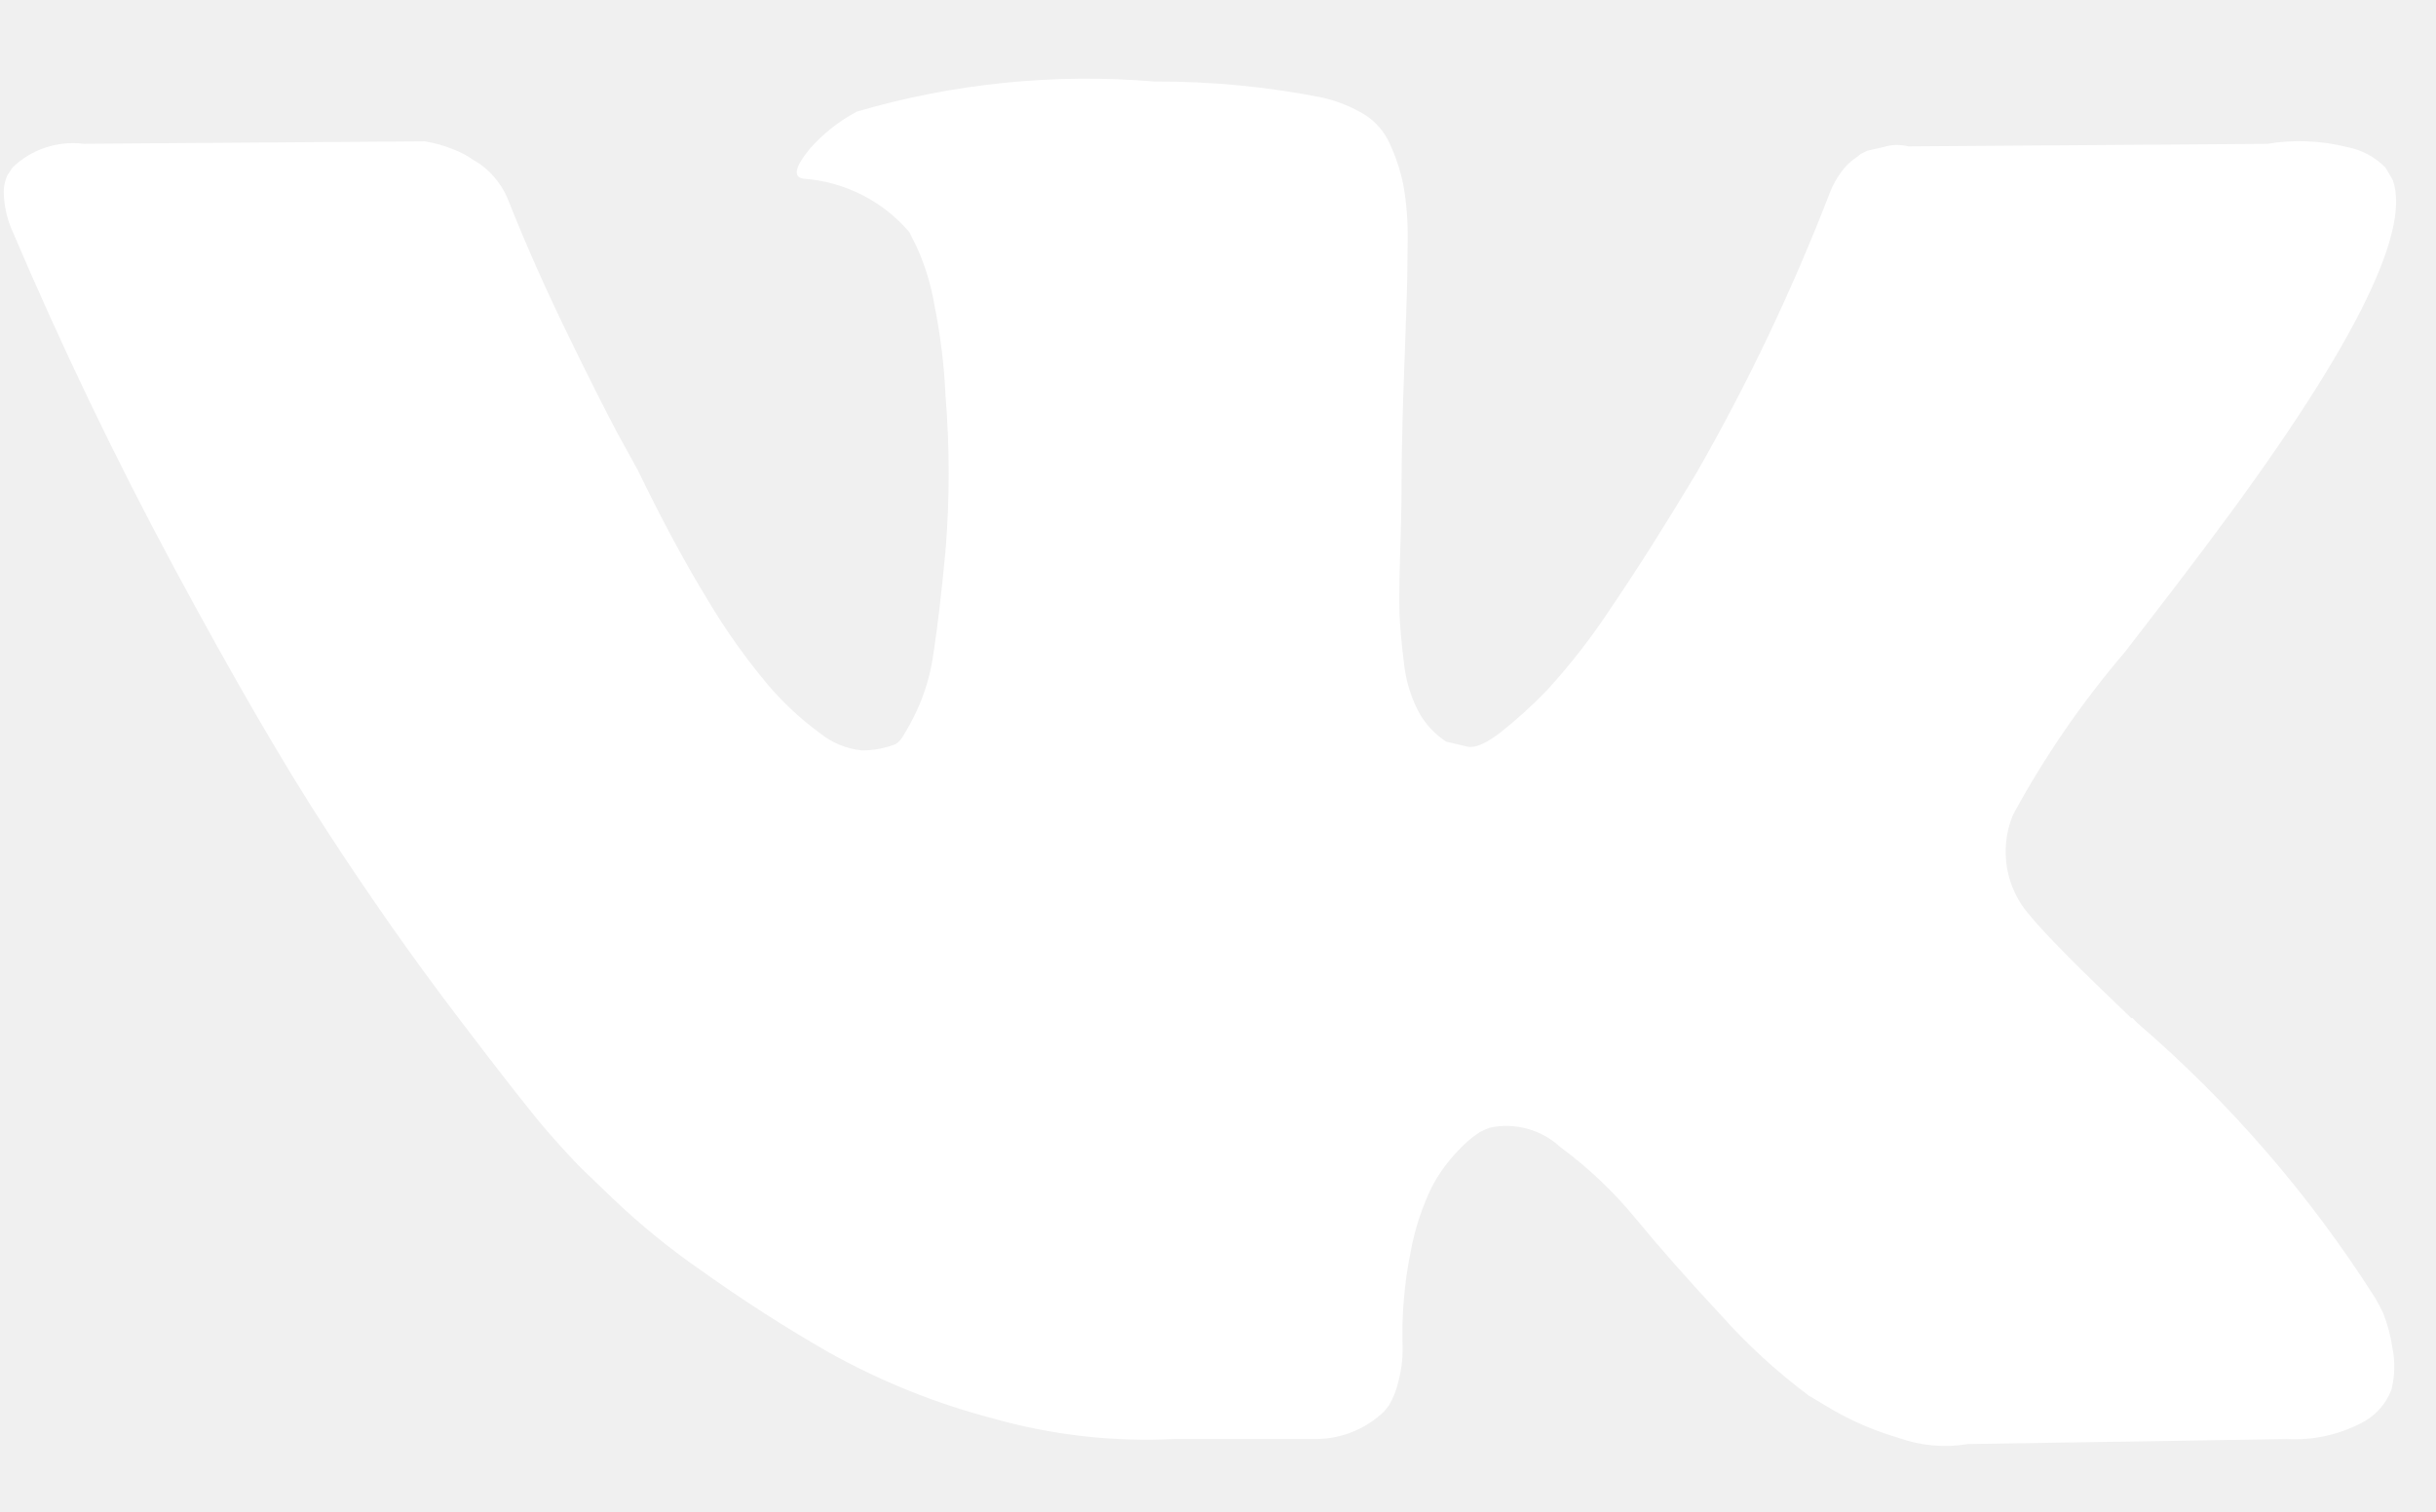
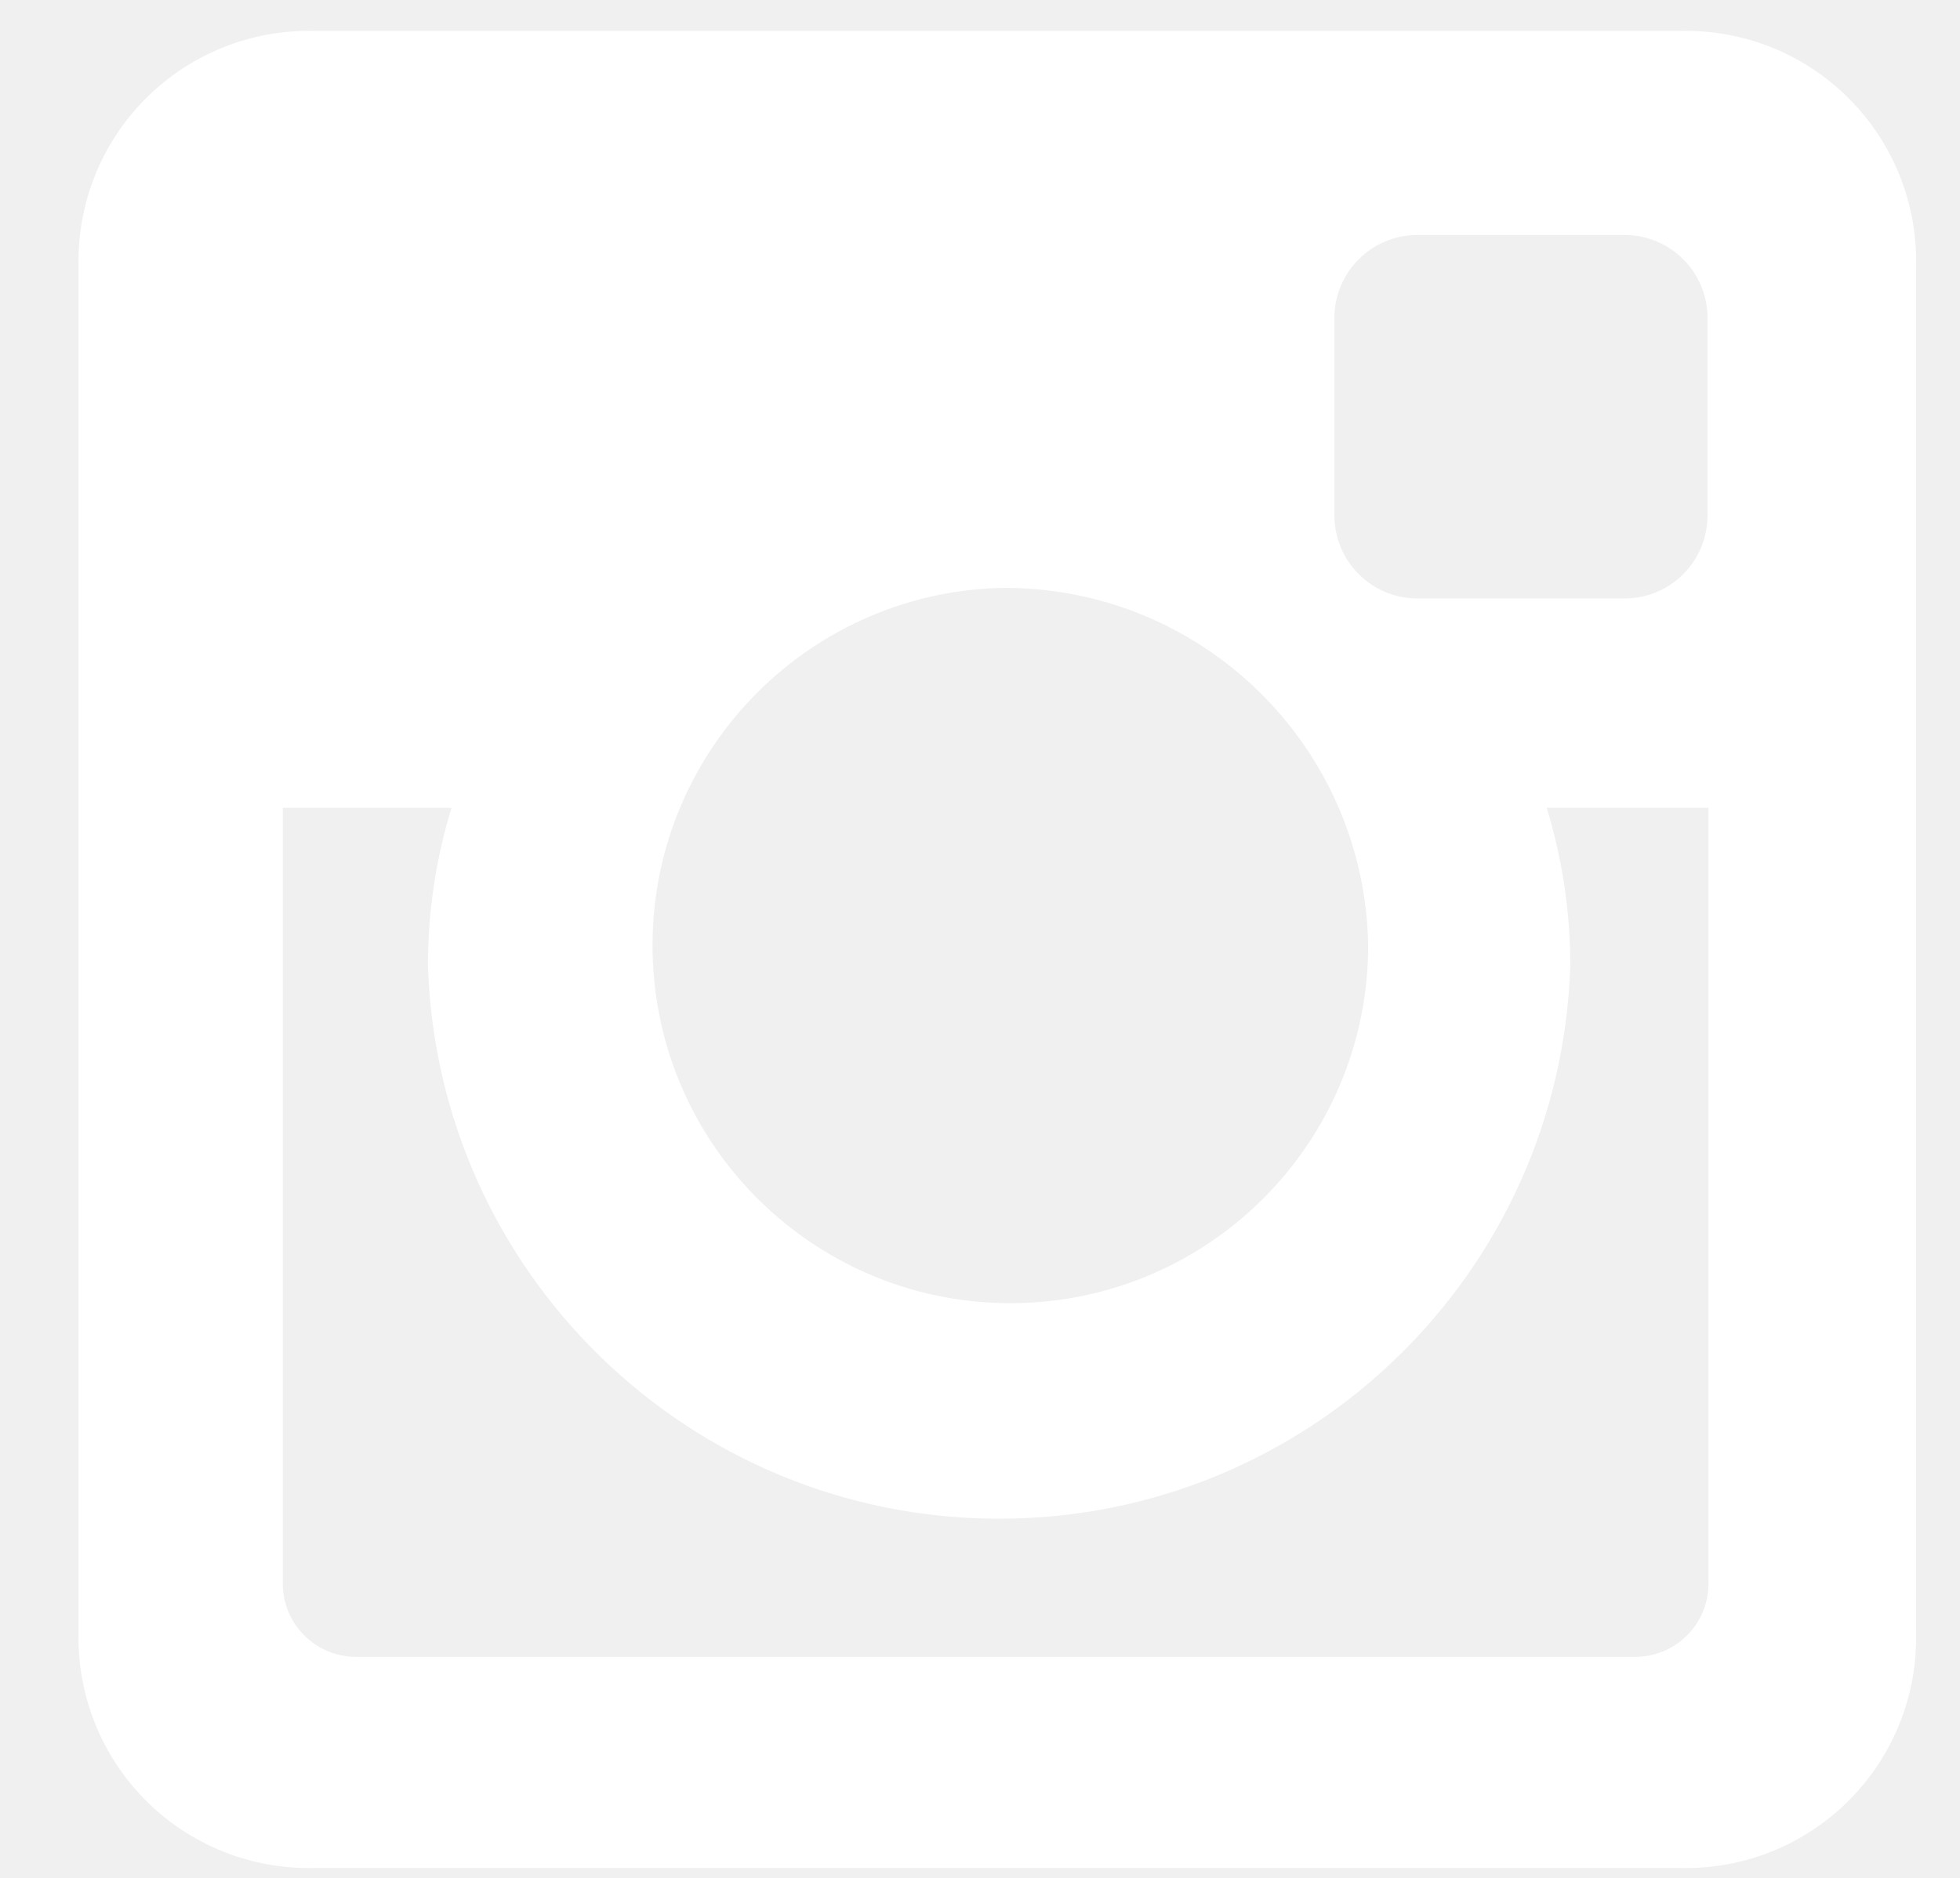
- <svg xmlns="http://www.w3.org/2000/svg" width="29" height="18" viewBox="0 0 29 18" fill="none">
-   <path d="M28.375 15.644C28.346 15.581 28.314 15.519 28.278 15.458C27.5 14.233 26.546 13.129 25.446 12.182L25.417 12.152L25.402 12.137L25.387 12.122H25.372C24.74 11.519 24.339 11.114 24.171 10.907C23.876 10.58 23.795 10.112 23.963 9.705C24.338 9.012 24.786 8.361 25.298 7.762C25.703 7.239 26.024 6.819 26.261 6.502C27.972 4.228 28.713 2.775 28.485 2.142L28.398 1.995C28.273 1.868 28.113 1.783 27.938 1.75C27.628 1.673 27.305 1.66 26.989 1.713L22.718 1.743C22.62 1.718 22.518 1.721 22.422 1.751C22.293 1.78 22.228 1.795 22.228 1.795L22.154 1.832L22.096 1.877C22.033 1.919 21.977 1.971 21.932 2.032C21.871 2.111 21.821 2.198 21.785 2.292C21.341 3.443 20.811 4.558 20.198 5.628C19.831 6.241 19.495 6.772 19.189 7.222C18.959 7.574 18.702 7.906 18.419 8.216C18.243 8.399 18.055 8.57 17.855 8.727C17.686 8.856 17.558 8.91 17.469 8.89C17.38 8.87 17.296 8.85 17.217 8.831C17.077 8.74 16.962 8.615 16.884 8.467C16.791 8.287 16.733 8.091 16.713 7.889C16.684 7.657 16.666 7.457 16.66 7.289C16.656 7.121 16.659 6.883 16.669 6.577C16.678 6.27 16.684 6.062 16.684 5.954C16.684 5.578 16.691 5.17 16.705 4.73C16.72 4.29 16.733 3.942 16.742 3.685C16.752 3.428 16.757 3.157 16.758 2.869C16.762 2.643 16.745 2.417 16.705 2.195C16.671 2.031 16.619 1.872 16.549 1.72C16.486 1.574 16.38 1.45 16.246 1.365C16.092 1.272 15.925 1.204 15.75 1.164C15.091 1.032 14.42 0.968 13.748 0.971C12.554 0.871 11.353 0.992 10.203 1.328C9.99 1.44 9.799 1.591 9.64 1.772C9.462 1.99 9.438 2.108 9.565 2.128C10.054 2.162 10.509 2.392 10.826 2.765L10.915 2.944C11.013 3.161 11.083 3.391 11.123 3.626C11.195 3.982 11.24 4.344 11.256 4.708C11.306 5.325 11.306 5.945 11.256 6.562C11.207 7.075 11.16 7.476 11.115 7.763C11.084 8.004 11.017 8.239 10.915 8.46C10.863 8.573 10.803 8.682 10.737 8.786C10.717 8.816 10.692 8.841 10.663 8.86C10.535 8.91 10.399 8.935 10.262 8.935C10.077 8.917 9.902 8.844 9.758 8.727C9.531 8.561 9.325 8.369 9.143 8.155C8.876 7.837 8.635 7.497 8.423 7.14C8.157 6.705 7.88 6.191 7.593 5.598L7.356 5.168C7.208 4.891 7.005 4.488 6.748 3.959C6.491 3.43 6.264 2.919 6.067 2.424C5.999 2.233 5.875 2.067 5.71 1.95L5.636 1.905C5.563 1.853 5.483 1.811 5.399 1.779C5.289 1.734 5.175 1.702 5.058 1.683L0.995 1.712C0.685 1.674 0.374 1.777 0.15 1.994L0.09 2.083C0.056 2.157 0.04 2.239 0.046 2.32C0.052 2.458 0.082 2.594 0.135 2.721C0.728 4.115 1.373 5.459 2.07 6.754C2.767 8.05 3.372 9.093 3.886 9.883C4.4 10.674 4.924 11.42 5.458 12.121C5.992 12.824 6.345 13.274 6.518 13.472C6.691 13.67 6.827 13.817 6.926 13.916L7.297 14.272C7.623 14.583 7.972 14.868 8.343 15.124C8.835 15.476 9.344 15.803 9.869 16.104C10.484 16.447 11.139 16.711 11.82 16.889C12.524 17.088 13.255 17.171 13.985 17.134H15.69C15.984 17.127 16.264 17.01 16.476 16.808L16.535 16.734C16.585 16.648 16.623 16.556 16.645 16.459C16.681 16.326 16.699 16.189 16.698 16.051C16.685 15.666 16.717 15.28 16.794 14.902C16.843 14.635 16.928 14.376 17.046 14.132C17.131 13.971 17.238 13.824 17.365 13.694C17.44 13.612 17.524 13.54 17.618 13.479C17.656 13.459 17.695 13.442 17.736 13.427C18.036 13.363 18.349 13.449 18.574 13.657C18.91 13.905 19.215 14.194 19.479 14.517C19.76 14.859 20.099 15.242 20.494 15.666C20.807 16.017 21.155 16.334 21.531 16.616L21.828 16.793C22.072 16.932 22.331 17.041 22.6 17.12C22.866 17.215 23.151 17.241 23.43 17.194L27.226 17.135C27.529 17.151 27.831 17.087 28.101 16.949C28.272 16.866 28.405 16.721 28.471 16.542C28.511 16.376 28.514 16.204 28.479 16.037C28.459 15.903 28.424 15.771 28.375 15.644L28.375 15.644Z" fill="white" />
+ <svg xmlns="http://www.w3.org/2000/svg" width="24" height="23" viewBox="0 0 24 23" fill="none">
+   <path fill-rule="evenodd" clip-rule="evenodd" d="M3.85 0.379H20.575C21.346 0.36 22.092 0.658 22.637 1.204C23.183 1.749 23.481 2.495 23.462 3.267V19.991C23.481 20.762 23.183 21.508 22.637 22.054C22.092 22.6 21.346 22.898 20.575 22.879H3.85C3.079 22.898 2.333 22.6 1.787 22.054C1.242 21.508 0.943 20.762 0.962 19.991V3.267C0.943 2.495 1.242 1.749 1.787 1.204C2.333 0.658 3.079 0.36 3.85 0.379ZM17.353 2.878C16.794 2.88 16.341 3.333 16.34 3.891V6.317C16.341 6.875 16.794 7.328 17.353 7.33H19.896C20.455 7.328 20.907 6.875 20.908 6.317V3.891C20.907 3.333 20.455 2.88 19.896 2.878H17.353ZM20.92 9.894H18.939C19.131 10.519 19.228 11.17 19.228 11.824C19.109 15.601 16.013 18.601 12.234 18.601C8.455 18.601 5.359 15.601 5.24 11.824C5.24 11.17 5.337 10.519 5.529 9.894H3.463V19.399C3.464 19.892 3.864 20.292 4.358 20.293H20.025C20.519 20.292 20.919 19.892 20.92 19.399L20.92 9.894ZM12.234 7.201C9.833 7.277 7.941 9.271 7.991 11.672C8.042 14.073 10.016 15.986 12.418 15.961C14.819 15.936 16.753 13.982 16.753 11.58C16.713 9.123 14.691 7.163 12.234 7.201Z" fill="white" />
</svg>
